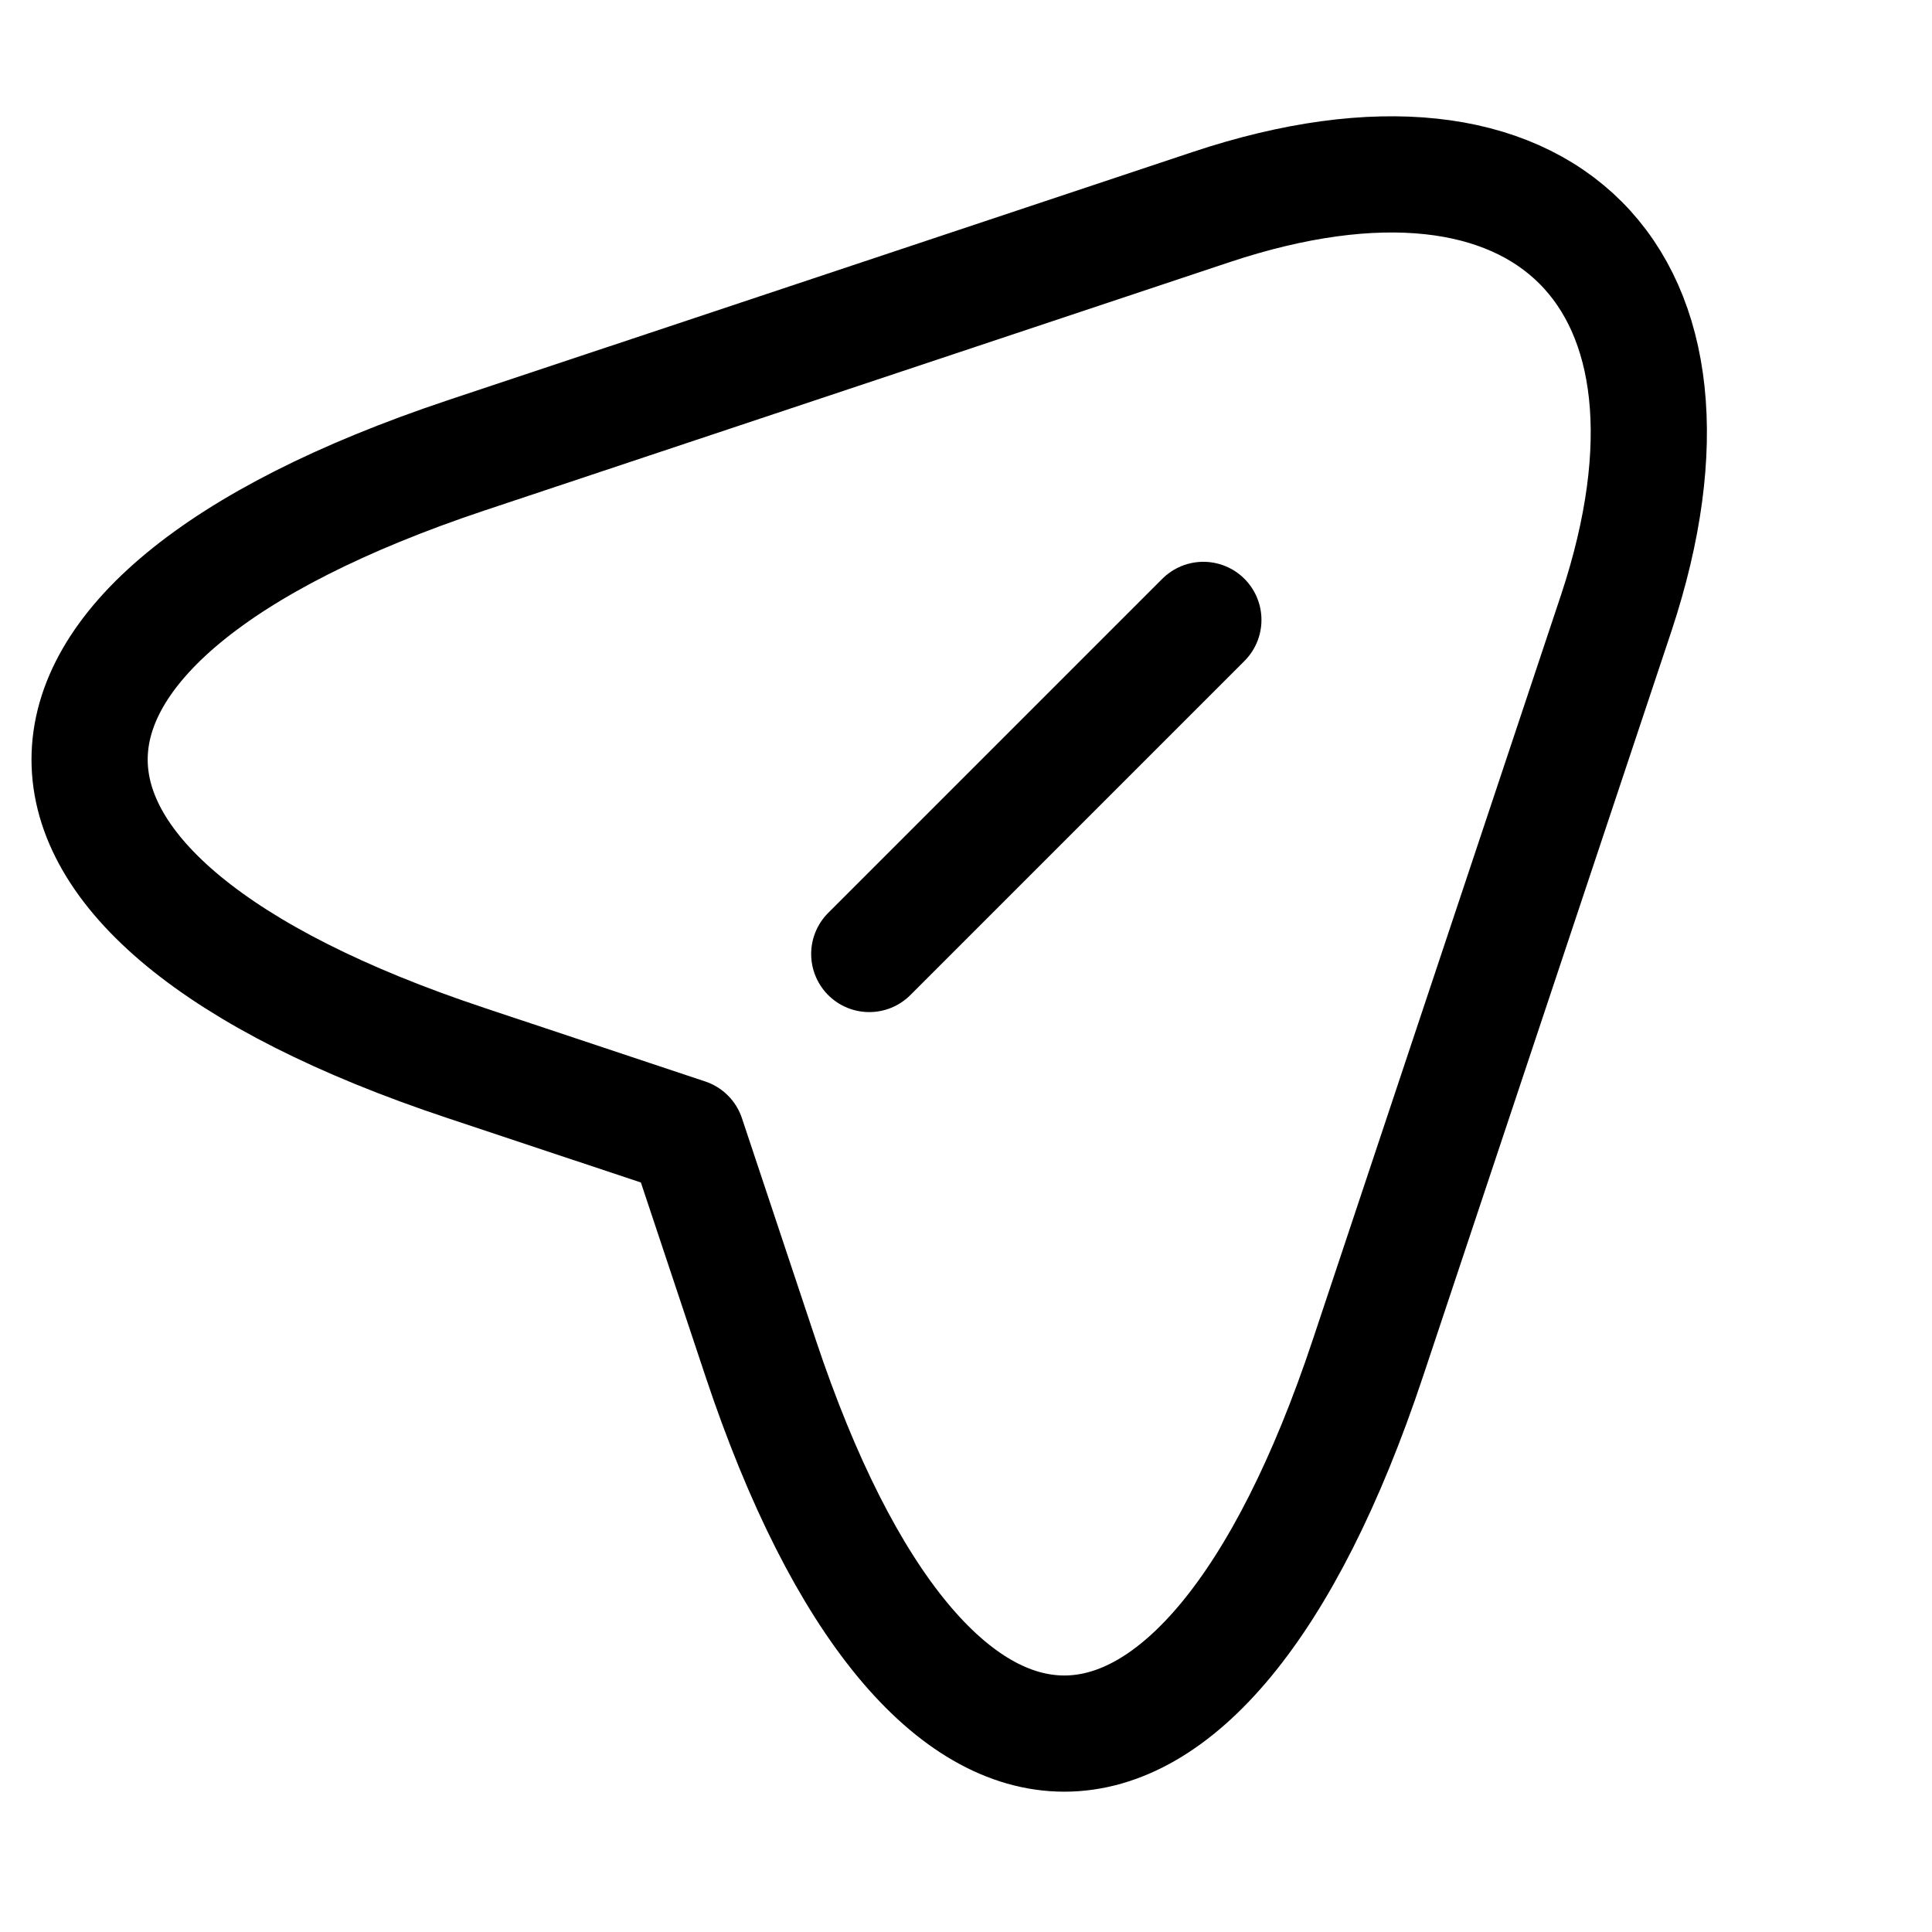
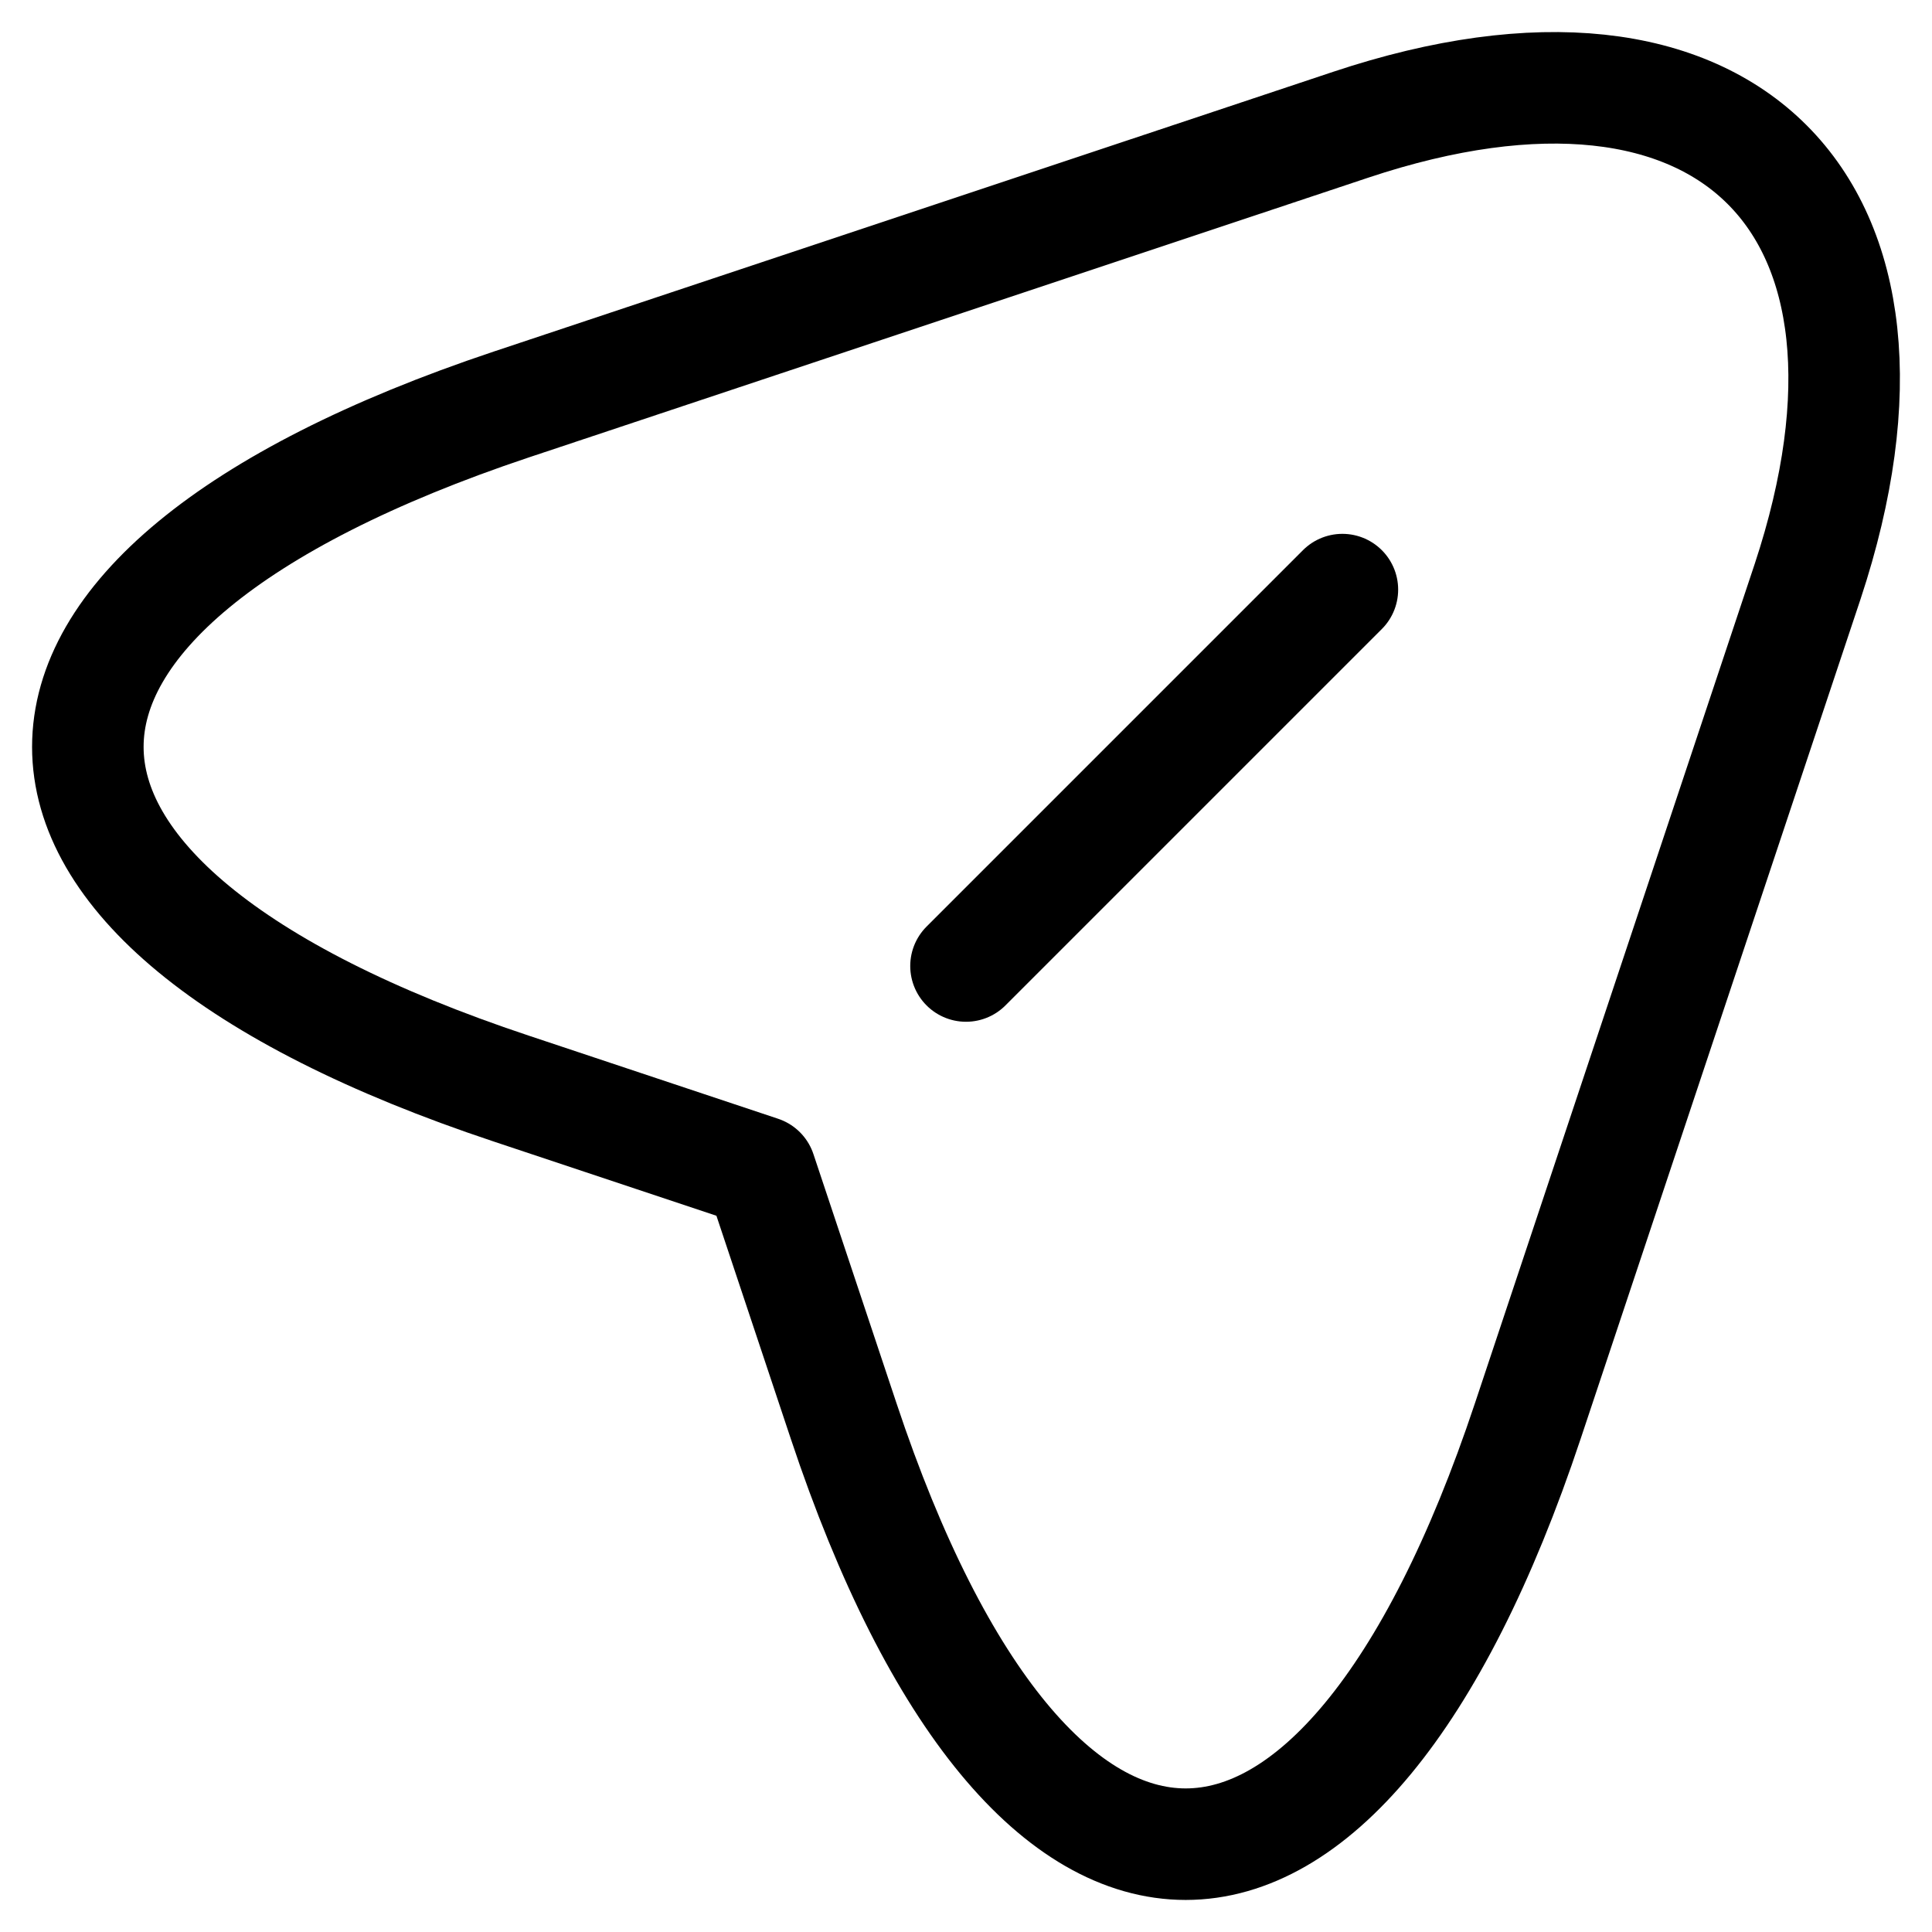
- <svg xmlns="http://www.w3.org/2000/svg" viewBox="0 0 14 14" fill="none">
-   <path d="M3.374 3.301L8.775 1.501C11.198 0.693 12.515 2.016 11.713 4.439L9.913 9.839C8.705 13.47 6.72 13.47 5.511 9.839L4.977 8.236L3.374 7.702C-0.259 6.494 -0.259 4.516 3.374 3.301Z" stroke="currentColor" stroke-width="0.842" stroke-linecap="round" stroke-linejoin="round" />
-   <path d="M6.299 6.913L8.72 4.492" stroke="currentColor" stroke-width="0.842" stroke-linecap="round" stroke-linejoin="round" />
+ <svg xmlns="http://www.w3.org/2000/svg" width="22" height="22" viewBox="0 0 22 22" fill="none">
+   <path d="M5.822 4.606L15.382 1.42C19.672 -0.01 22.003 2.332 20.584 6.621L17.398 16.179C15.258 22.607 11.745 22.607 9.606 16.179L8.66 13.342L5.822 12.396C-0.607 10.257 -0.607 6.756 5.822 4.606Z" stroke="currentColor" stroke-width="1.27" stroke-linecap="round" stroke-linejoin="round" />
+   <path d="M11 11L15.286 6.714" stroke="currentColor" stroke-width="1.27" stroke-linecap="round" stroke-linejoin="round" />
</svg>
